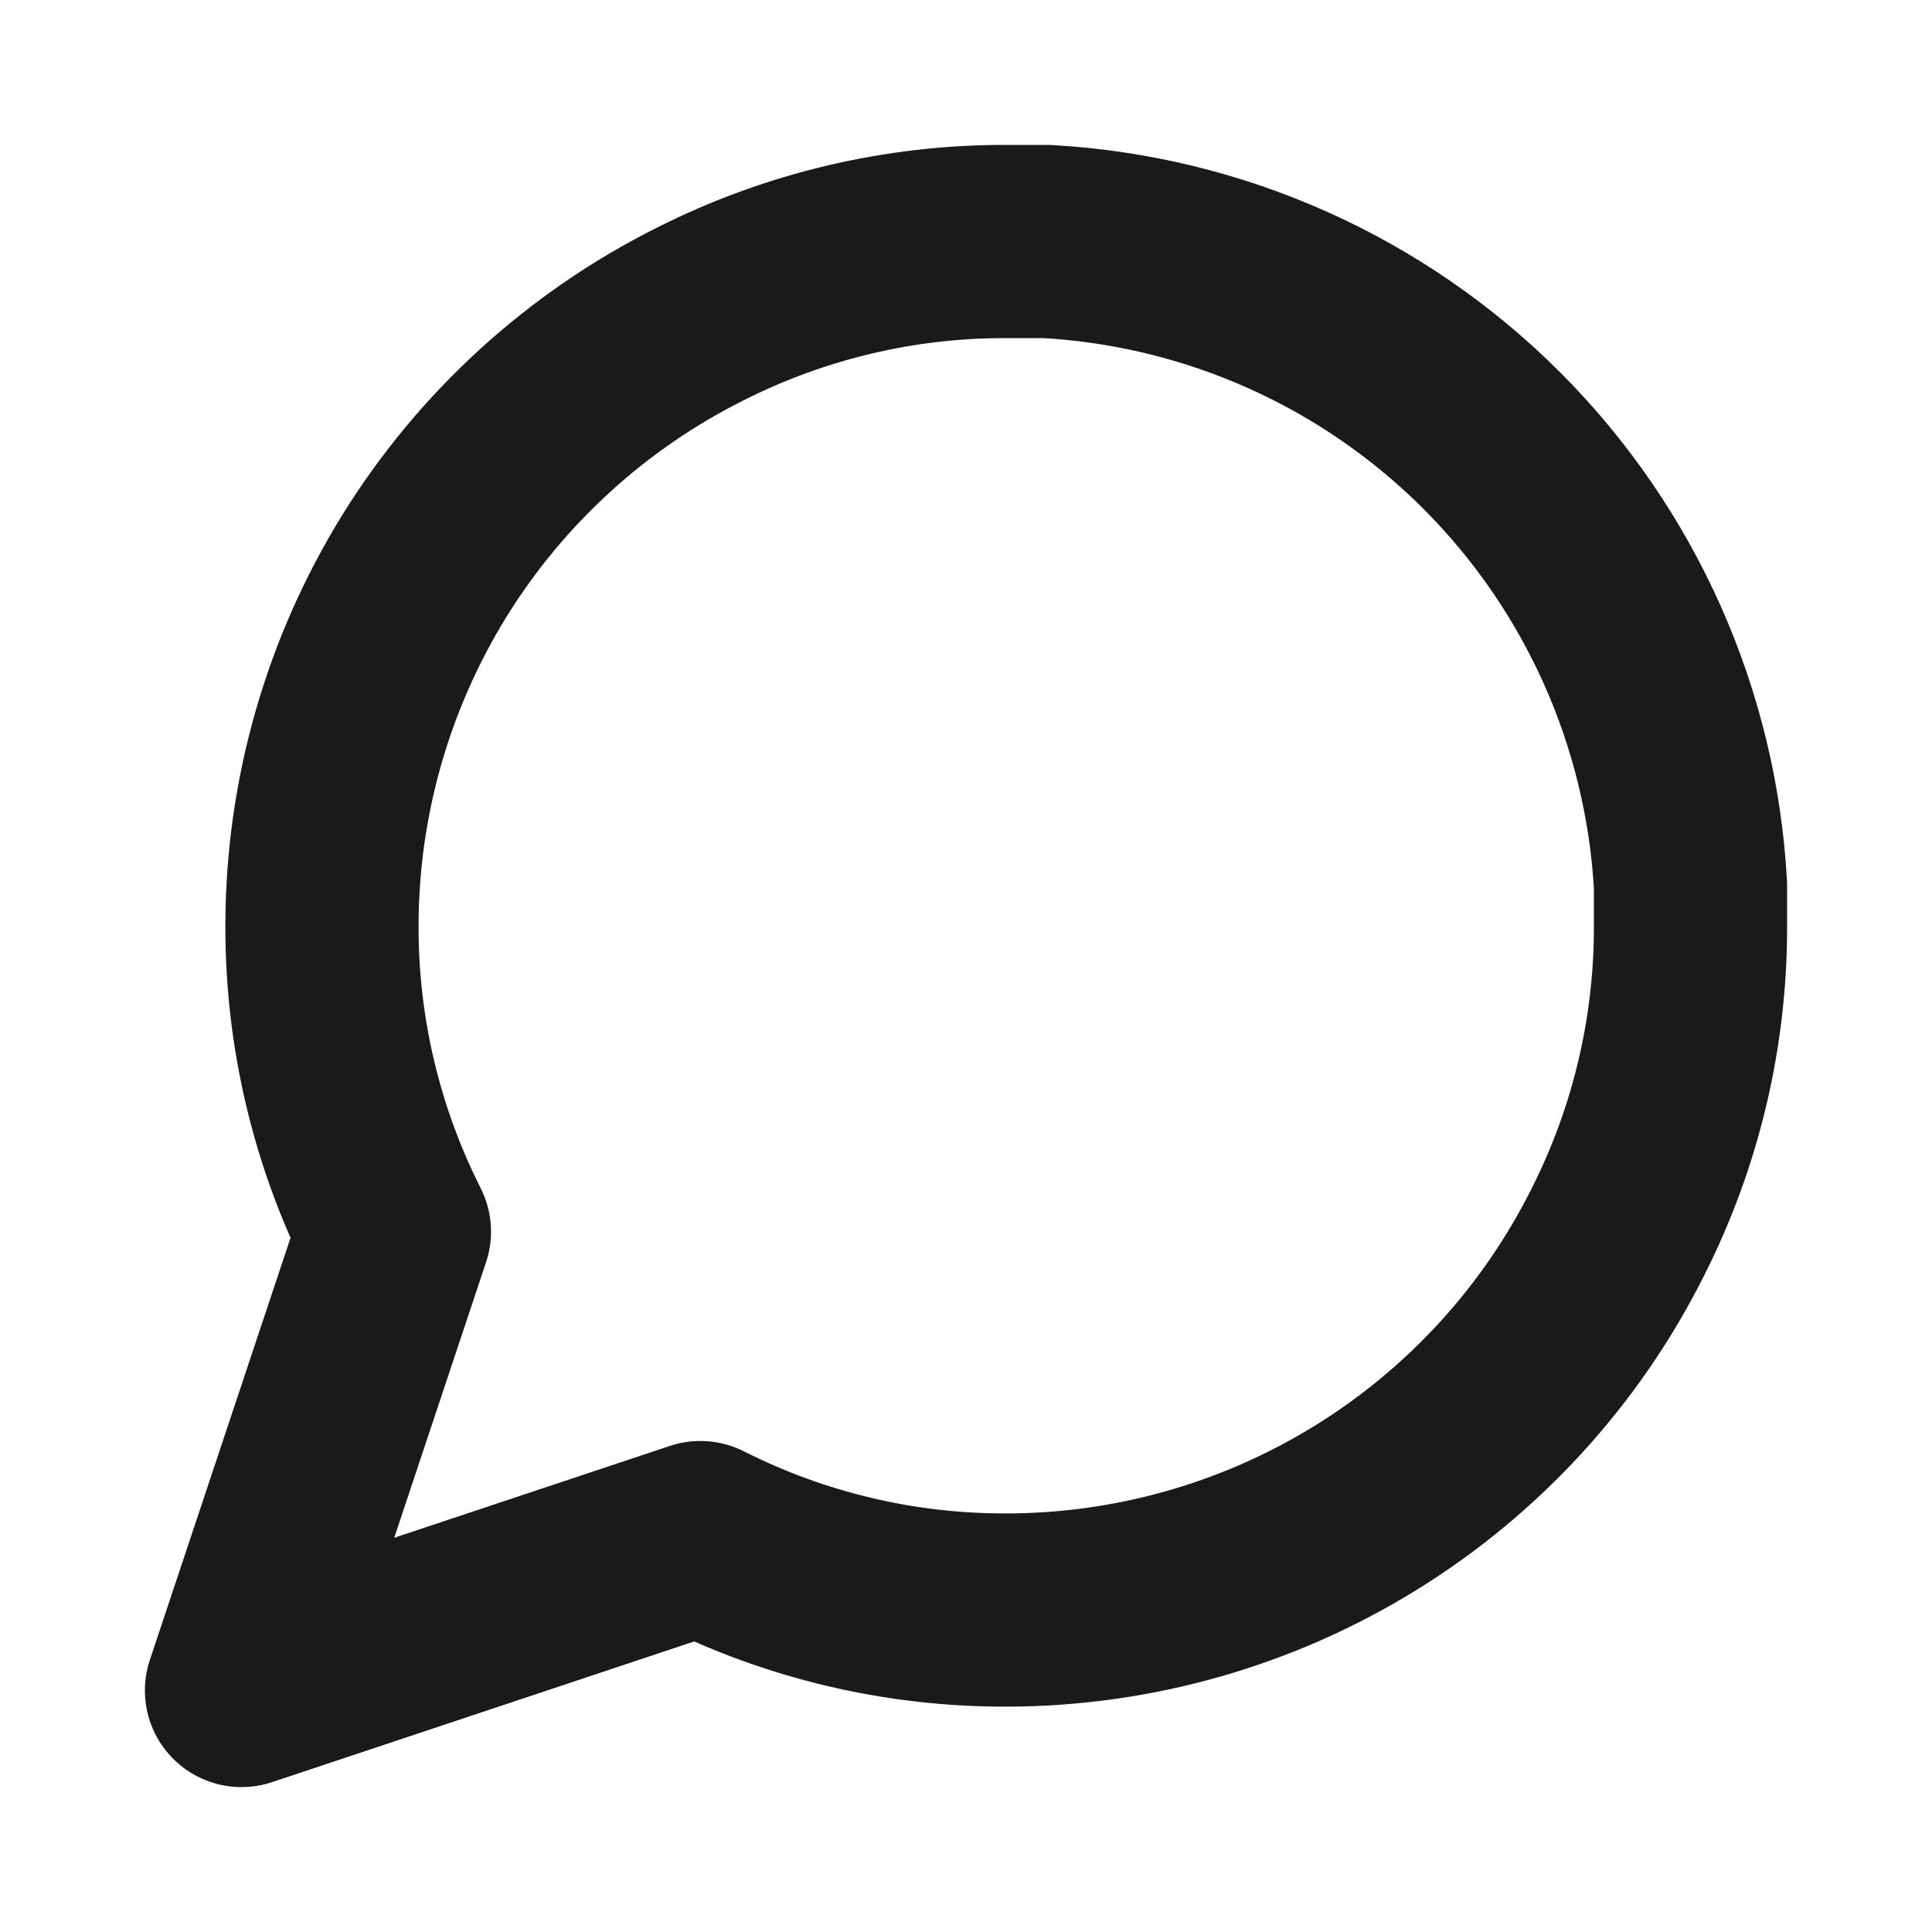
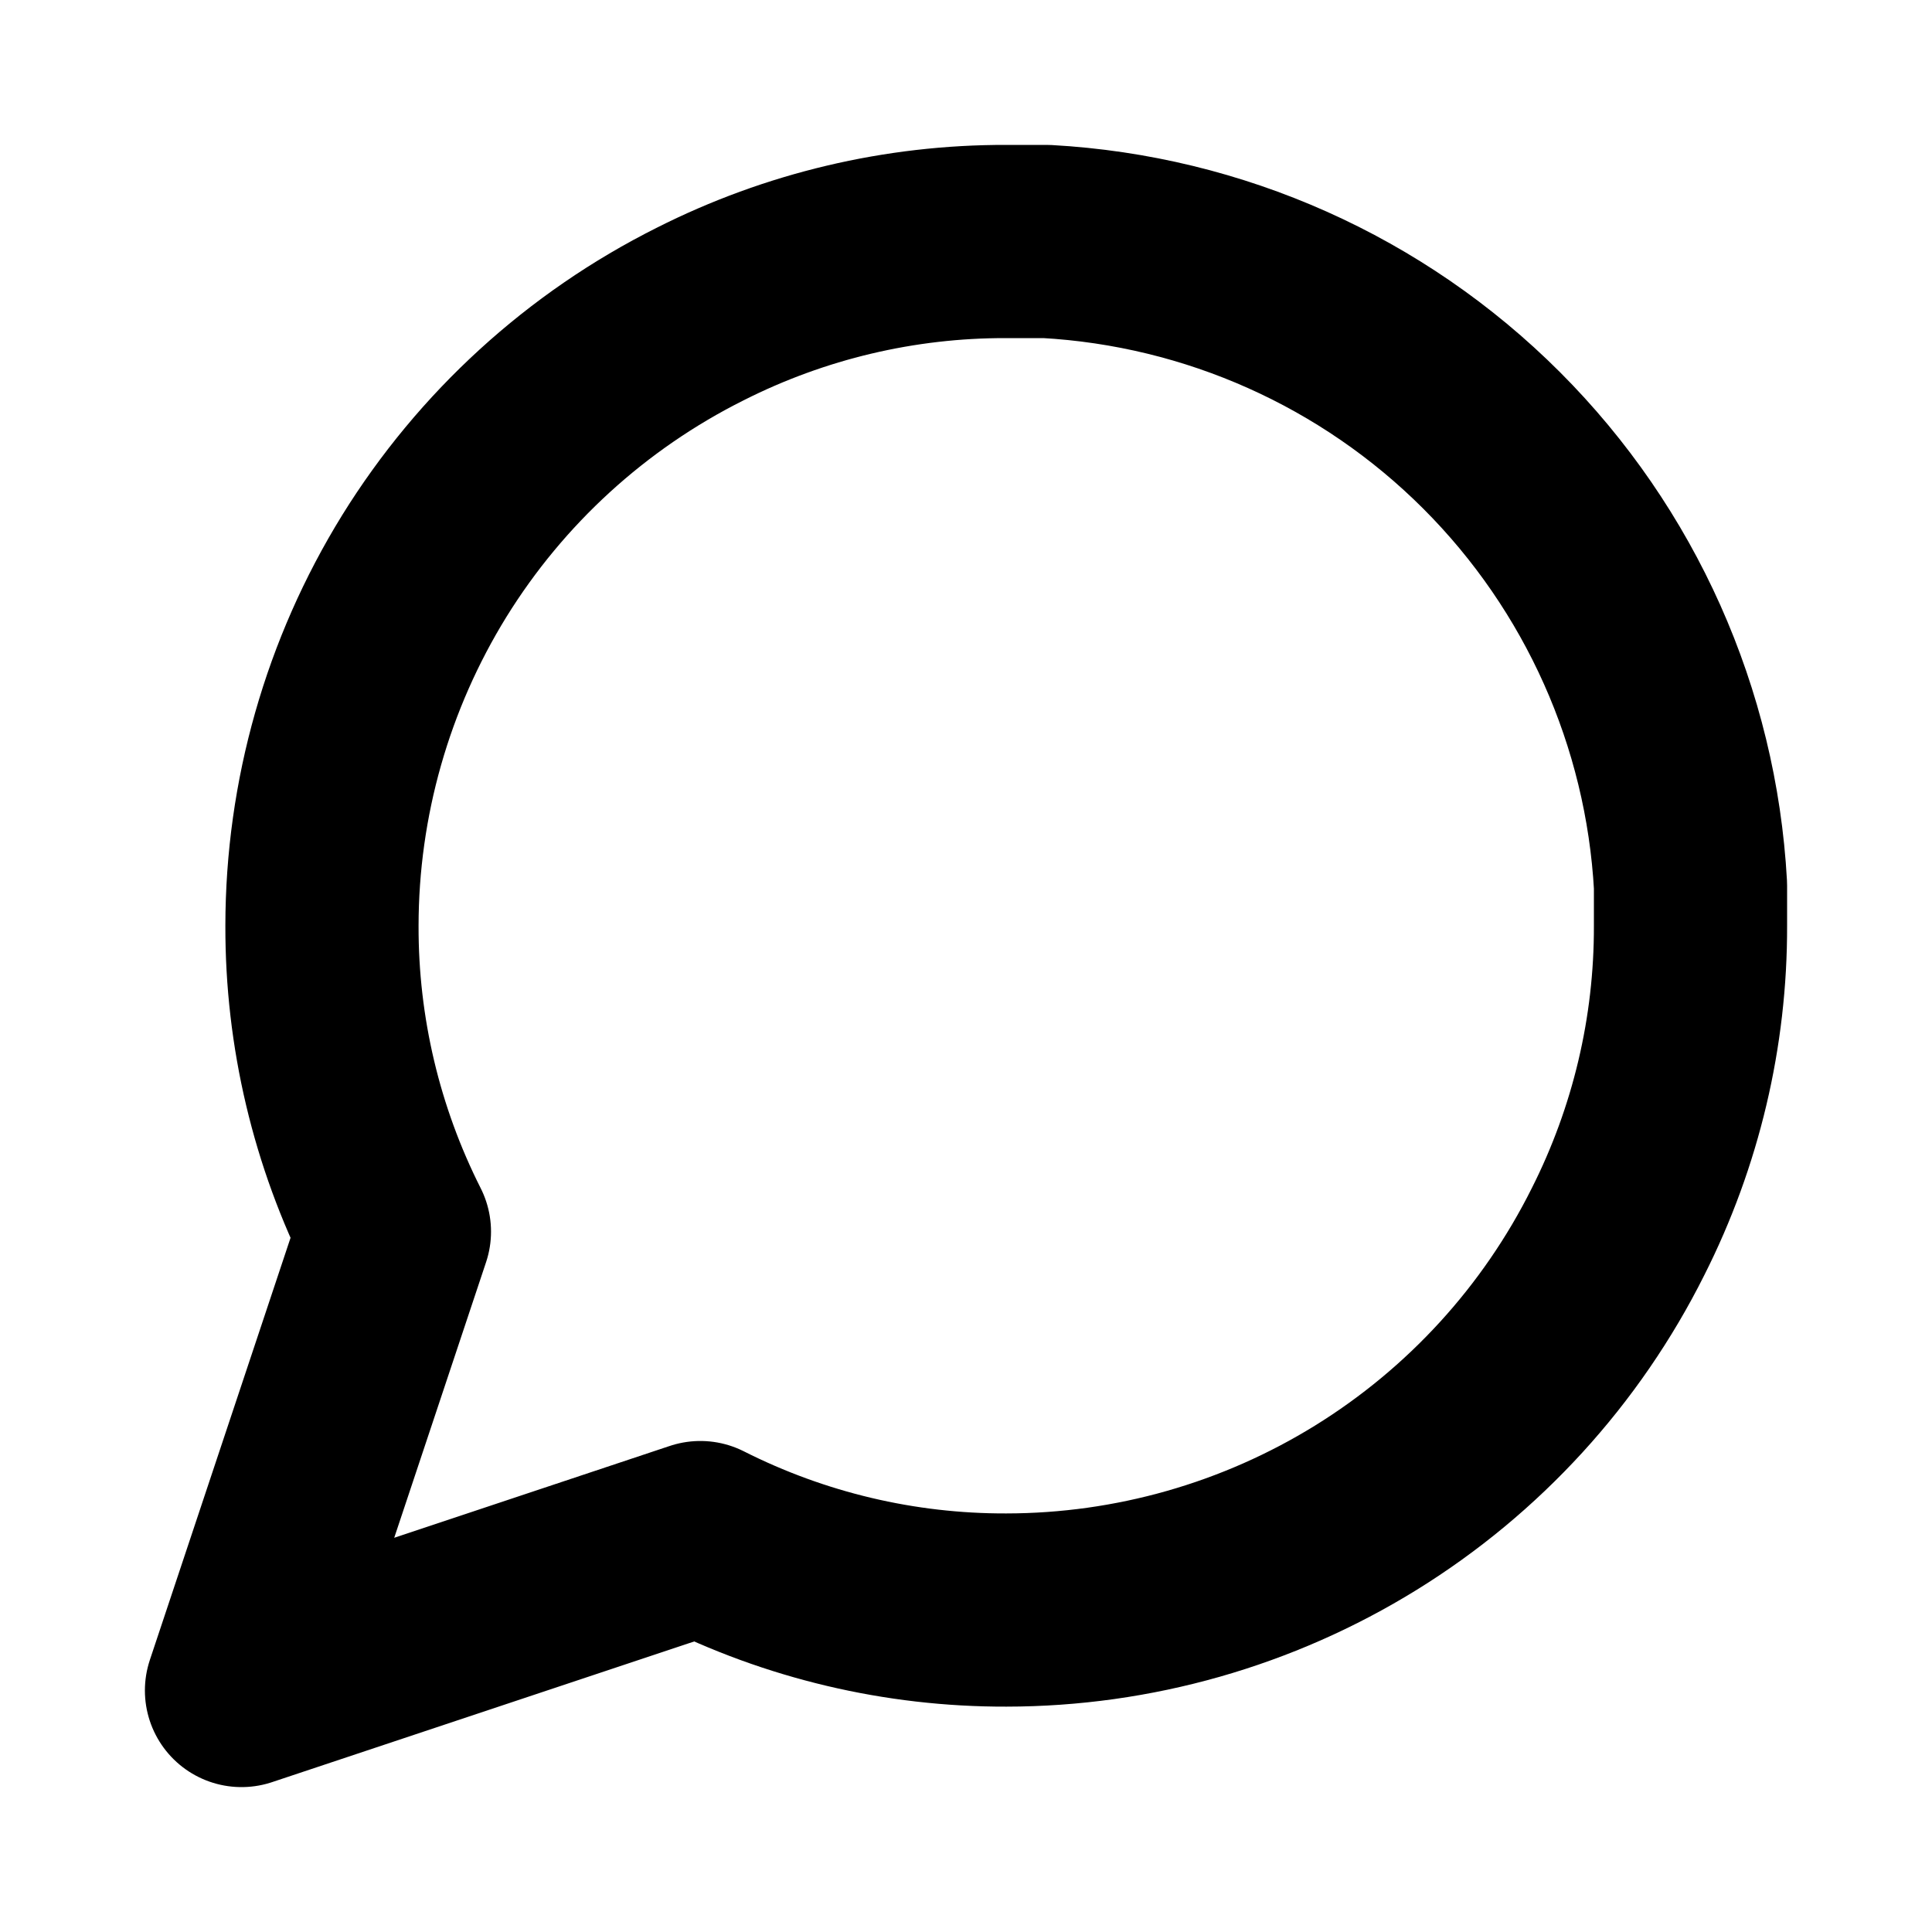
<svg xmlns="http://www.w3.org/2000/svg" width="20" height="20" viewBox="0 0 20 20" fill="none">
-   <path d="M17.5 9.583C17.503 10.683 17.246 11.768 16.75 12.75C16.162 13.927 15.258 14.916 14.139 15.608C13.021 16.299 11.732 16.666 10.417 16.667C9.317 16.67 8.232 16.413 7.25 15.917L2.5 17.5L4.083 12.75C3.587 11.768 3.33 10.683 3.333 9.583C3.334 8.268 3.701 6.979 4.392 5.86C5.084 4.742 6.074 3.838 7.25 3.25C8.232 2.754 9.317 2.497 10.417 2.5H10.833C12.57 2.596 14.211 3.329 15.441 4.559C16.671 5.789 17.404 7.43 17.5 9.167V9.583Z" stroke="#1A1A1A" stroke-width="2" stroke-linecap="round" stroke-linejoin="round" />
+   <path d="M17.5 9.583C17.503 10.683 17.246 11.768 16.75 12.75C16.162 13.927 15.258 14.916 14.139 15.608C13.021 16.299 11.732 16.666 10.417 16.667C9.317 16.67 8.232 16.413 7.25 15.917L2.5 17.5L4.083 12.75C3.587 11.768 3.33 10.683 3.333 9.583C3.334 8.268 3.701 6.979 4.392 5.86C5.084 4.742 6.074 3.838 7.25 3.25C8.232 2.754 9.317 2.497 10.417 2.5H10.833C12.57 2.596 14.211 3.329 15.441 4.559C16.671 5.789 17.404 7.43 17.5 9.167V9.583Z" stroke="currentColor" stroke-width="2" stroke-linecap="round" stroke-linejoin="round" />
</svg>
